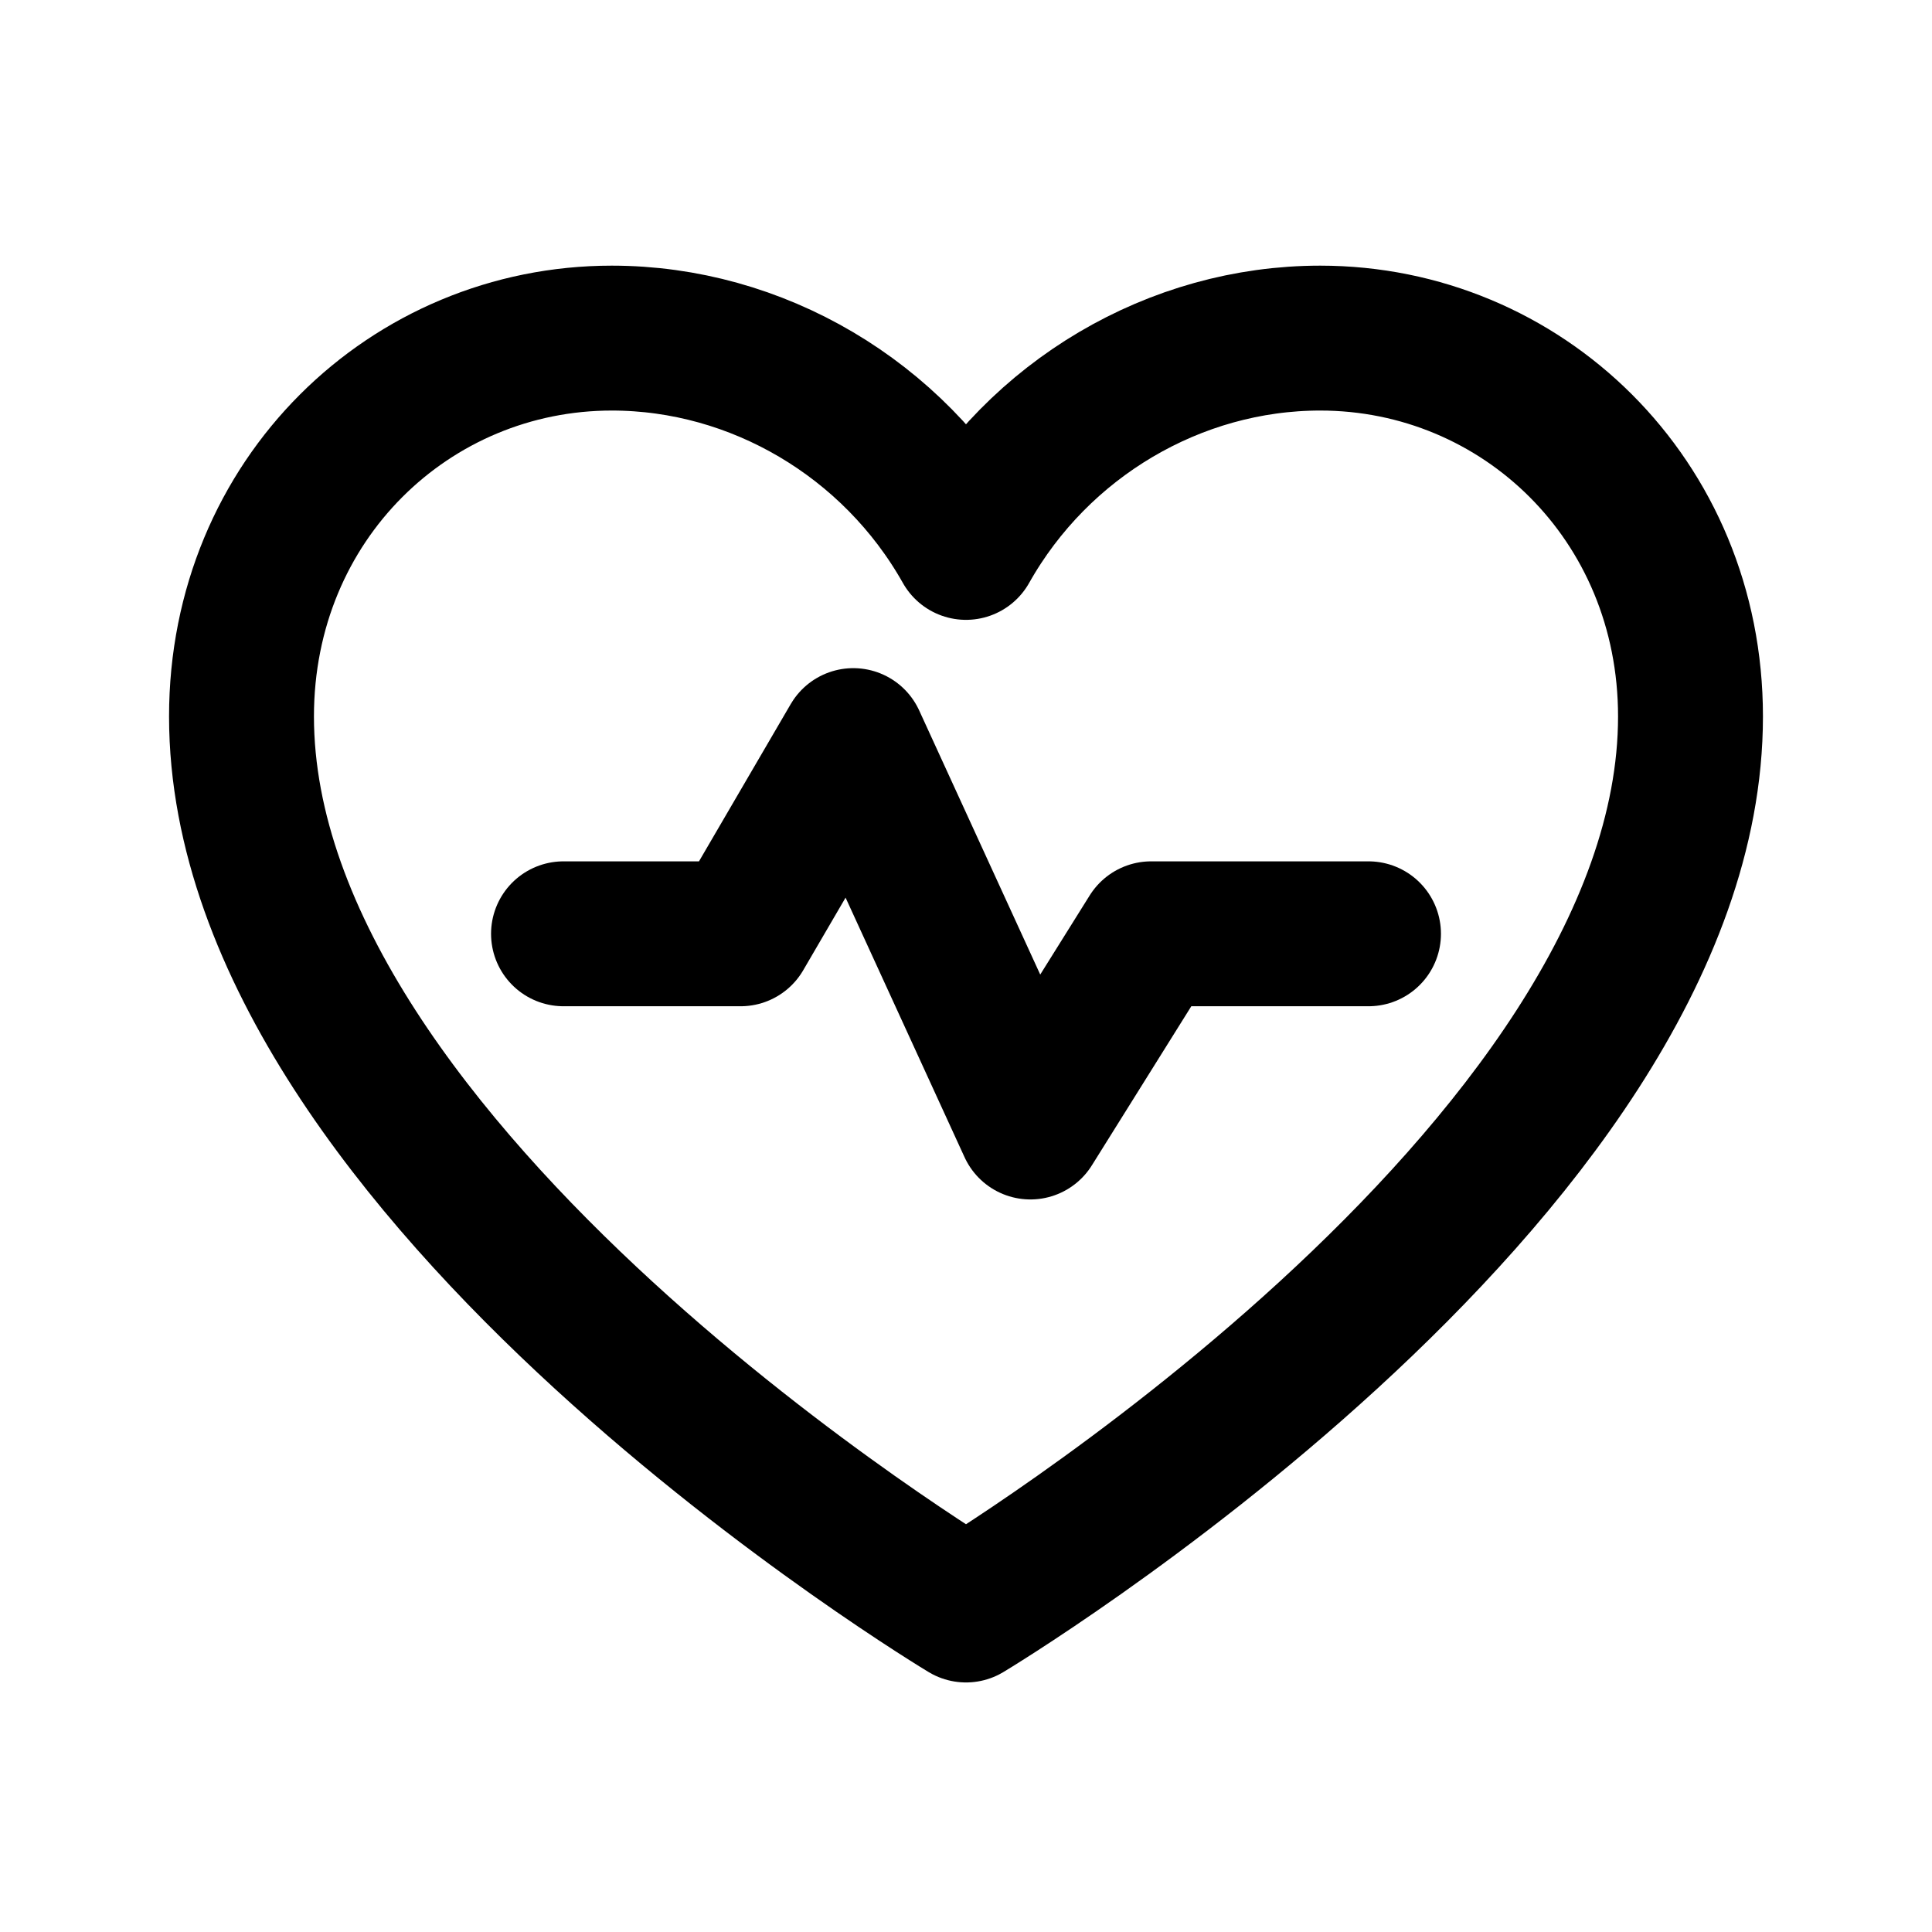
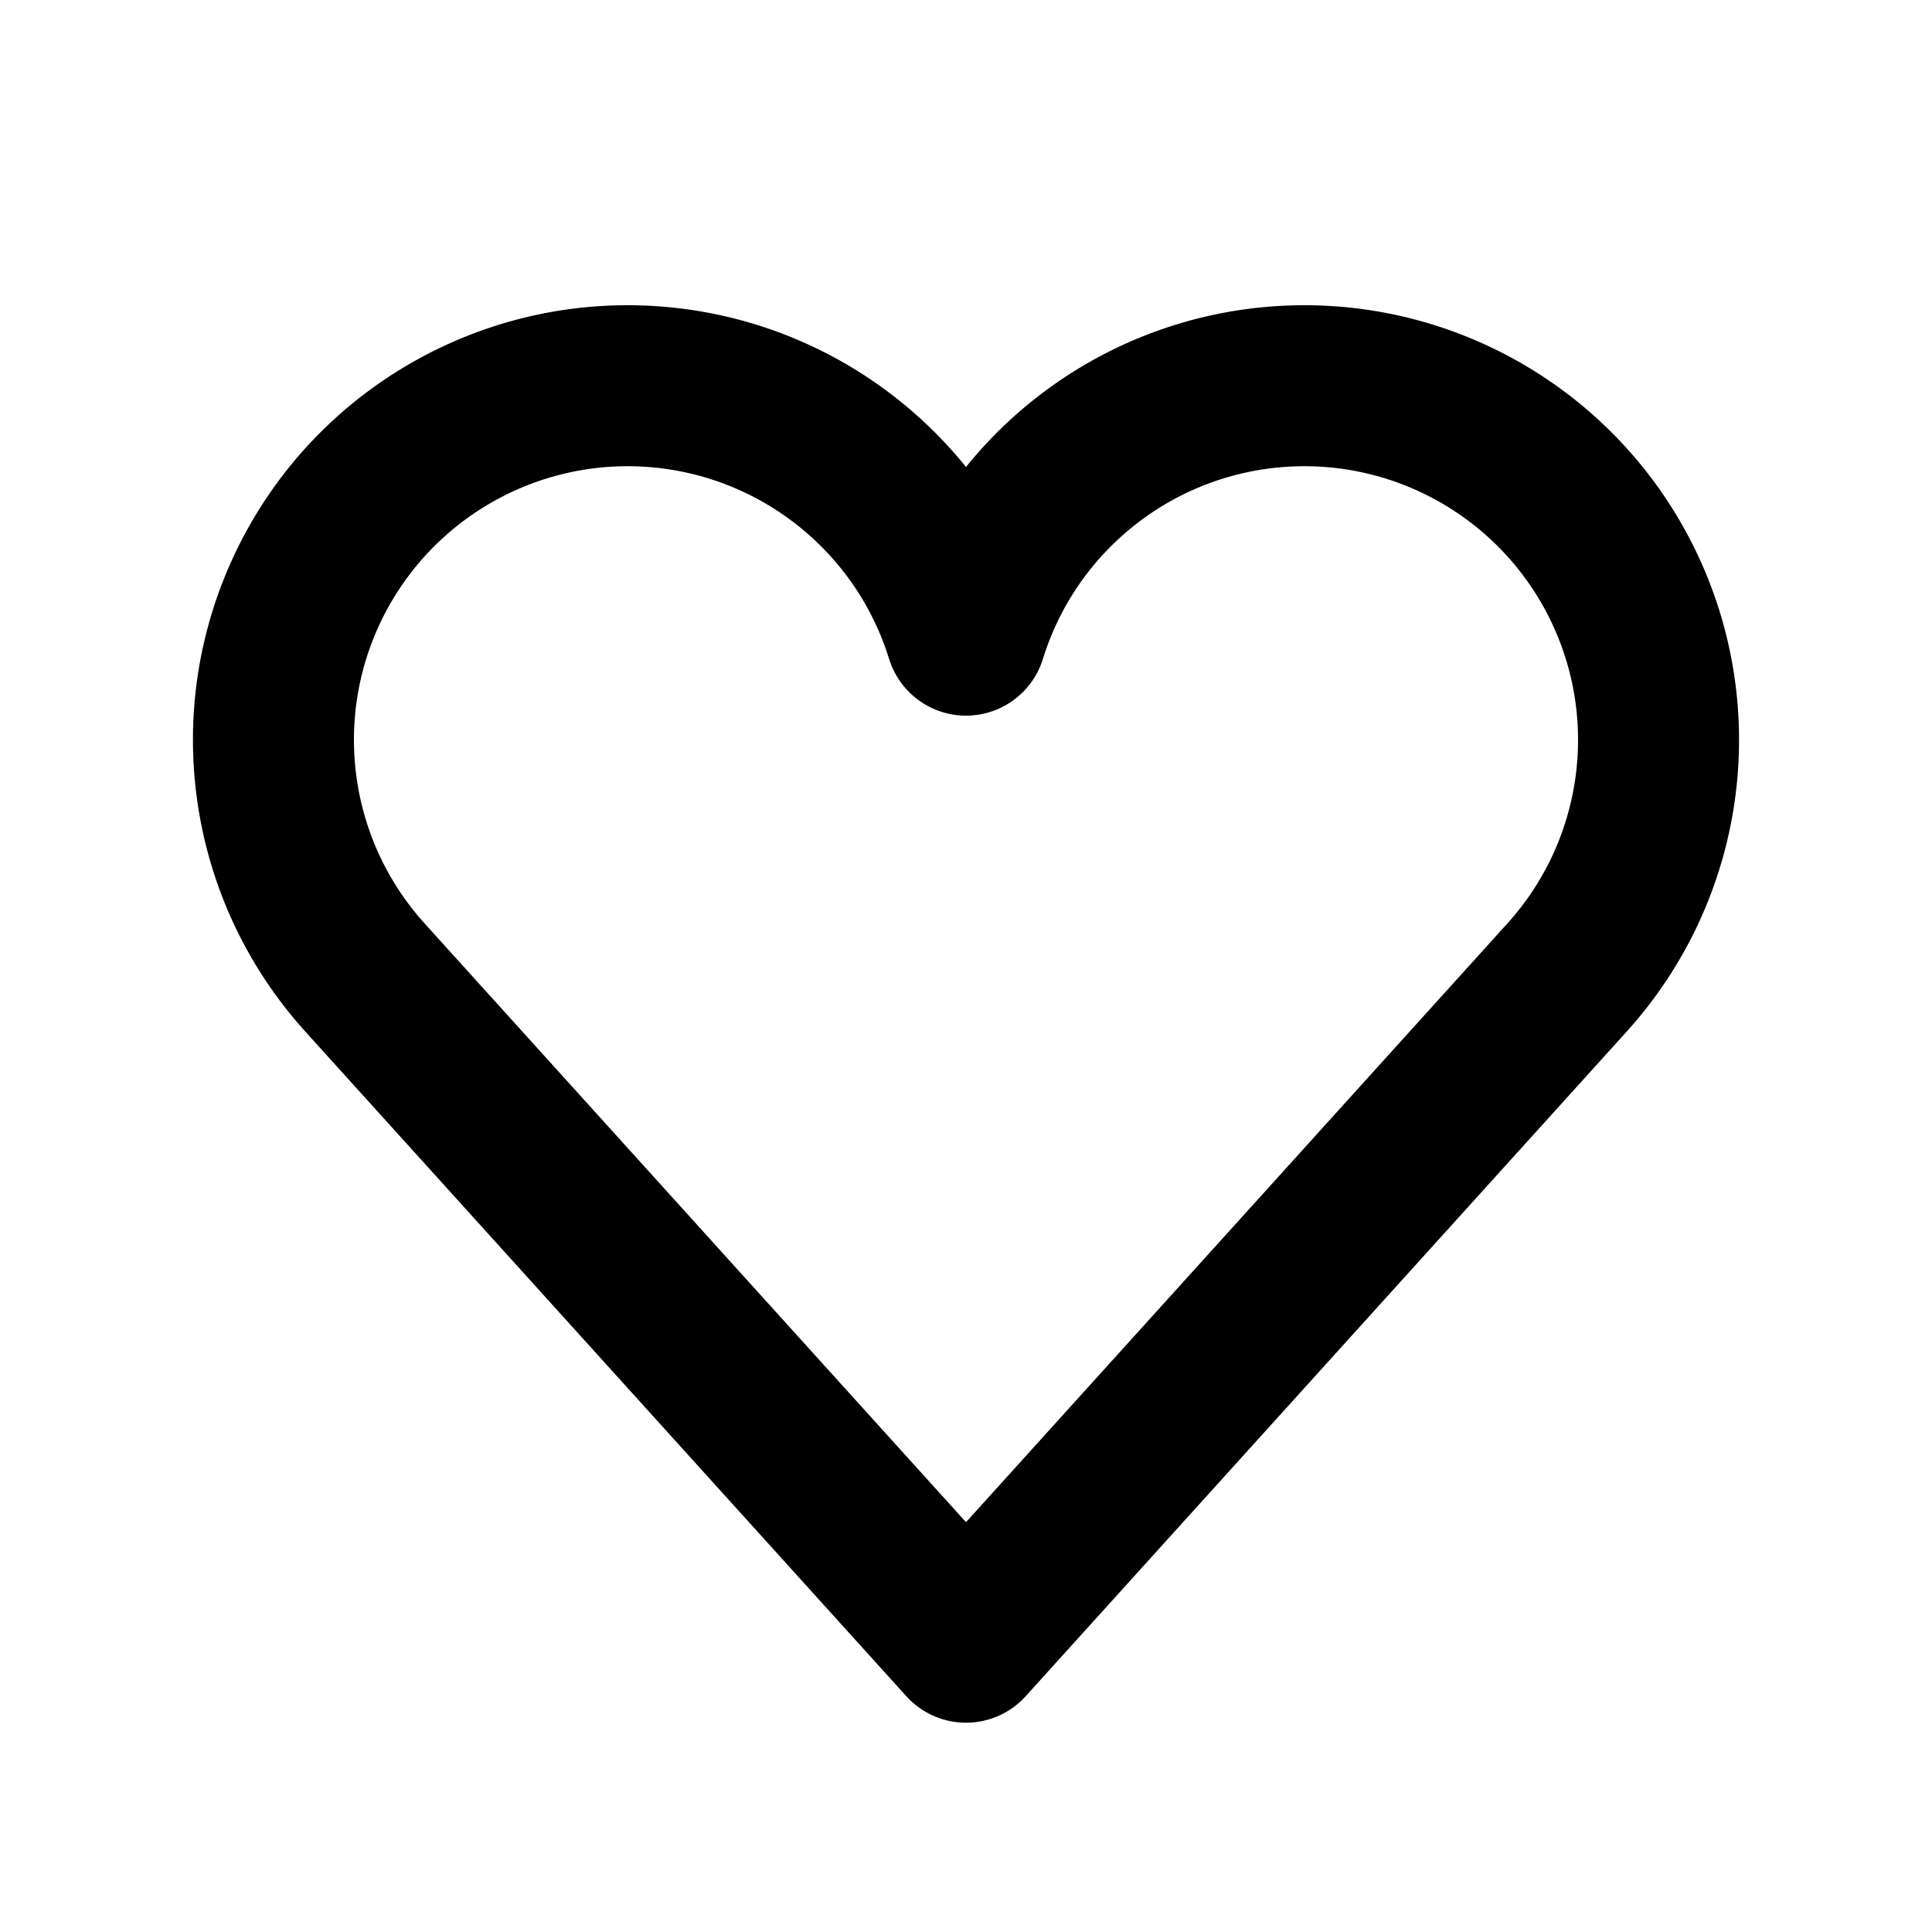
<svg xmlns="http://www.w3.org/2000/svg" width="24" height="24" viewBox="0 0 24 24">
-   <path d="M12,20 C12,20 3,14.6 3,8.9 C3,6.2 5.1,4.2 7.6,4.2 C9.4,4.2 11.1,5.2 12,6.8 C12.9,5.2 14.6,4.2 16.4,4.2 C18.9,4.2 21,6.2 21,8.9 C21,14.6 12,20 12,20 Z" fill="none" stroke="#000000" stroke-width="1.8" stroke-linecap="round" stroke-linejoin="round" />
-   <path d="M7,11.6 H9.2 L10.6,9.2 L12.8,14 L14.3,11.6 H17" fill="none" stroke="#000000" stroke-width="1.8" stroke-linecap="round" stroke-linejoin="round" />
+   <path d="M12,20.4 L4.54,12.15 A4.4,4.4 0 1 1 12,7.89 A4.4,4.4 0 1 1 19.46,12.15 Z" fill="none" stroke="#000000" stroke-width="2" stroke-linecap="round" stroke-linejoin="round" />
</svg>
